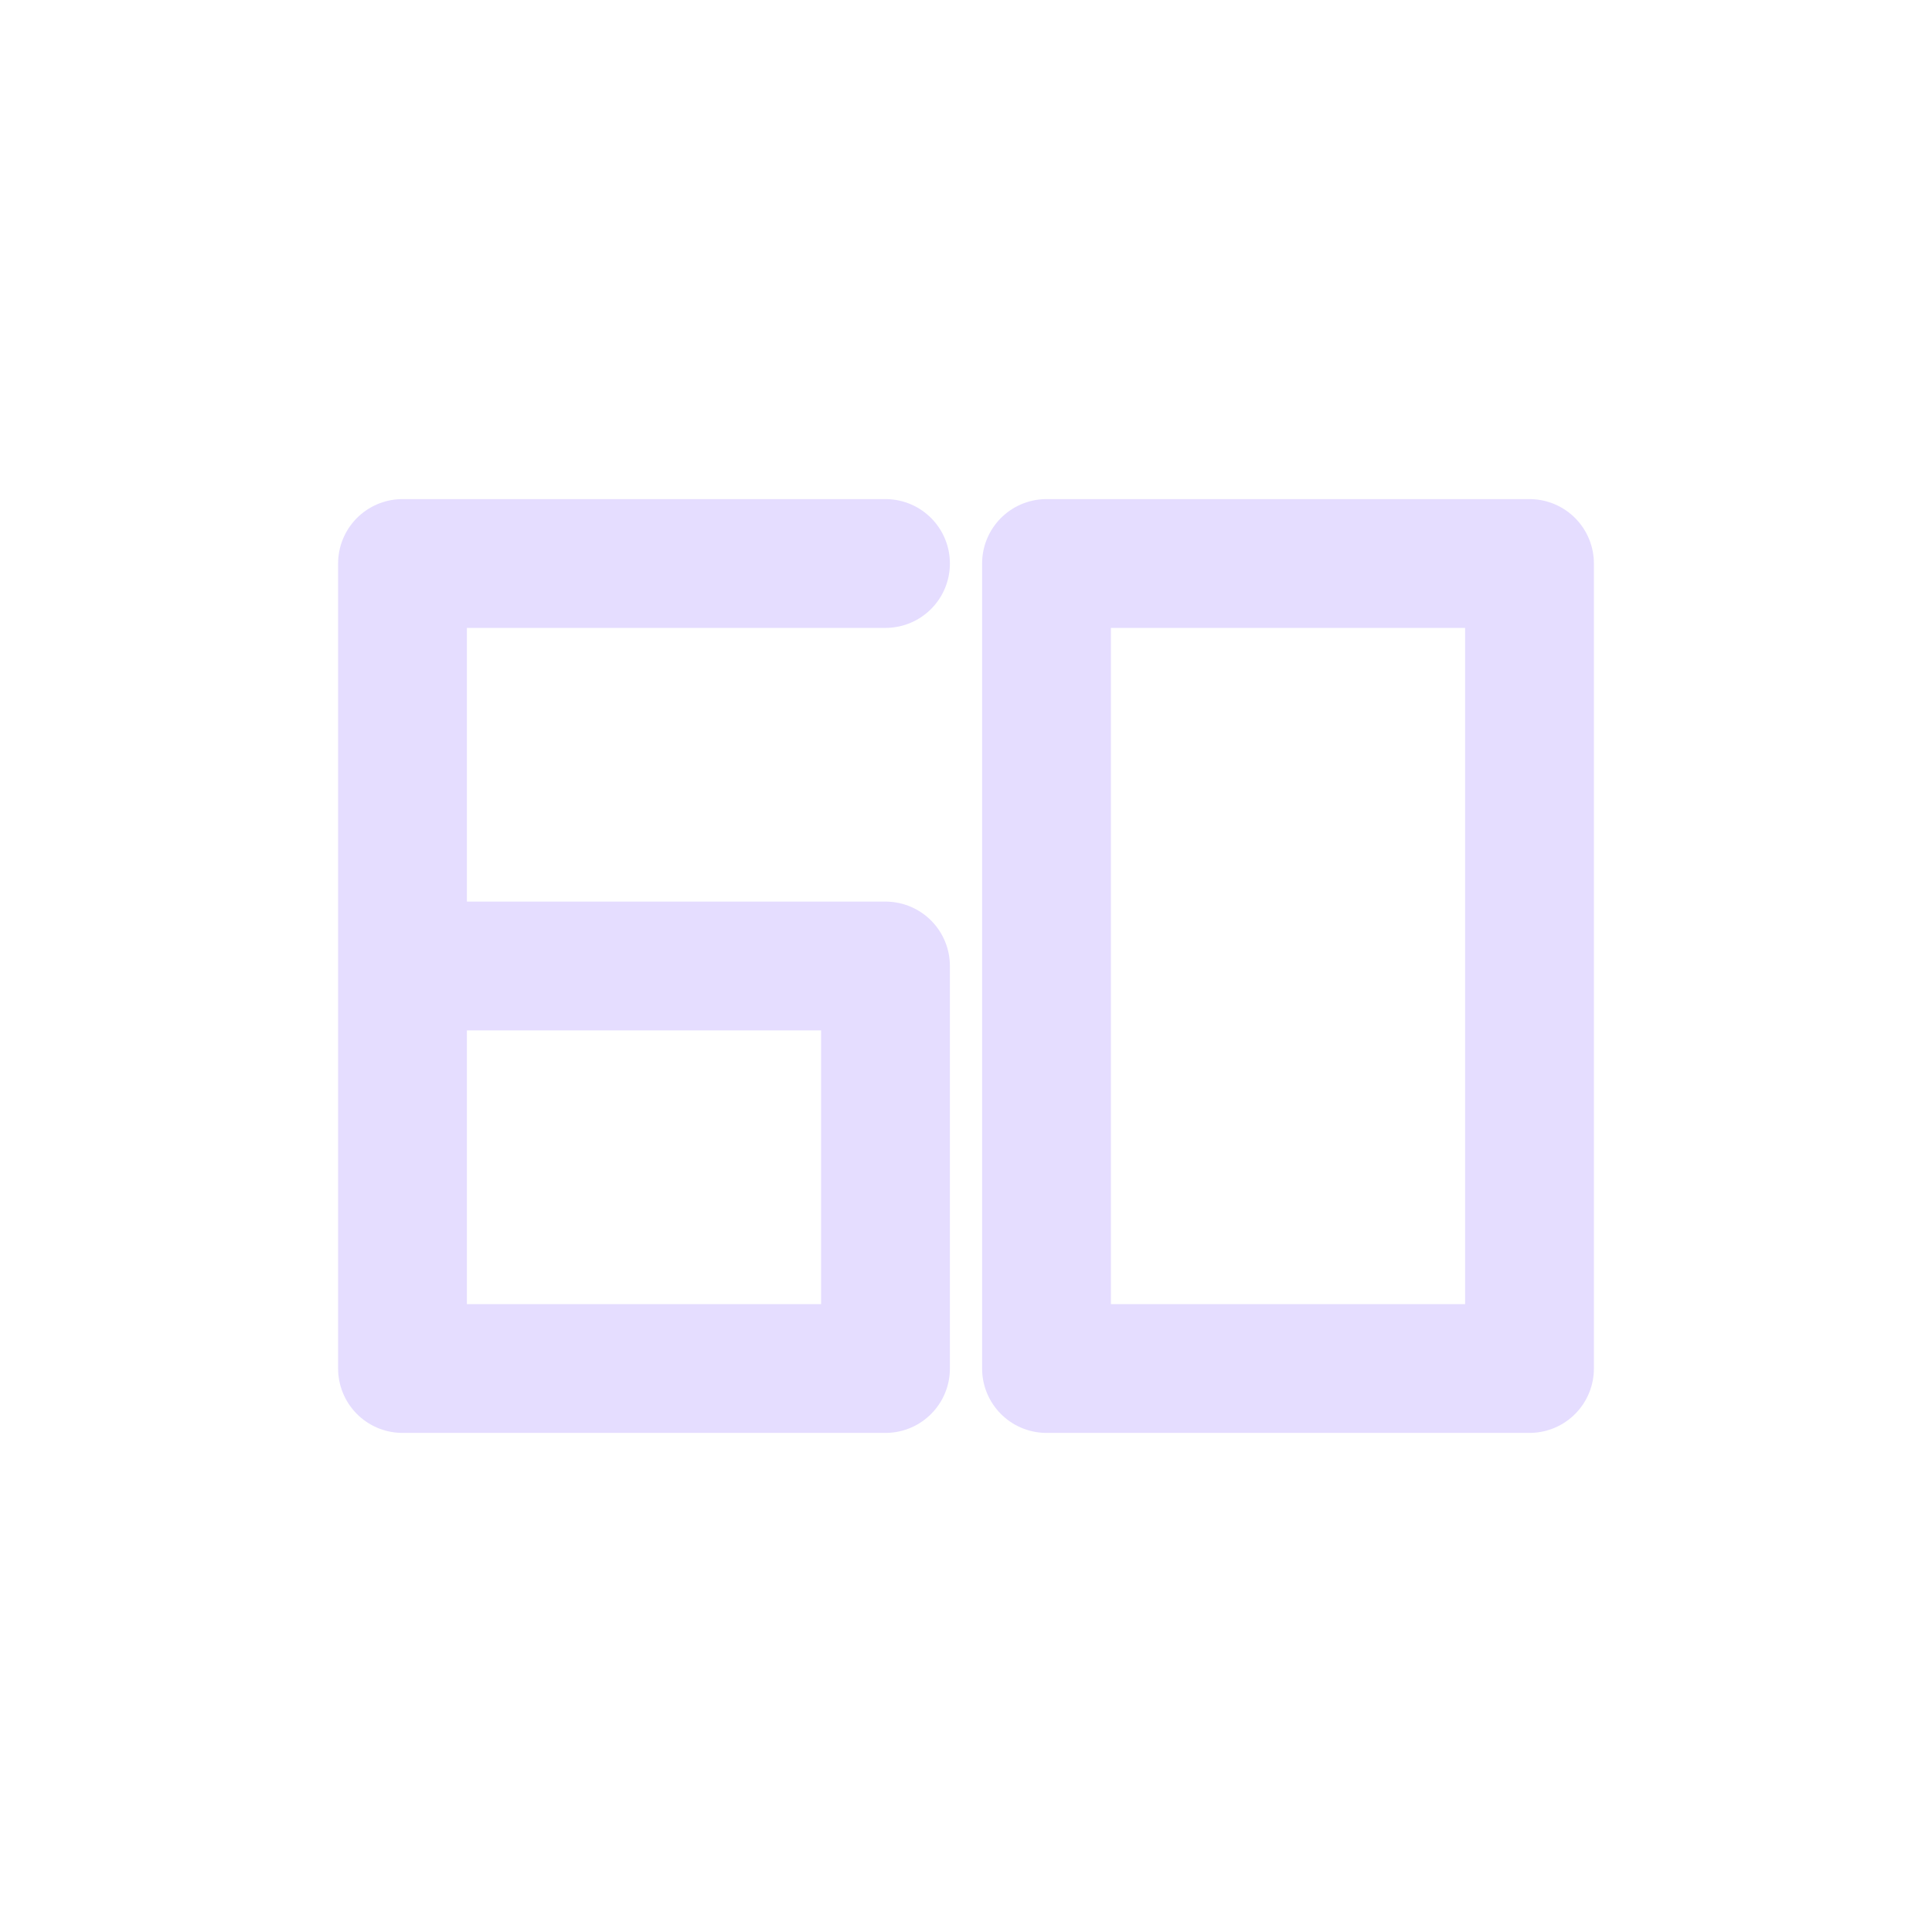
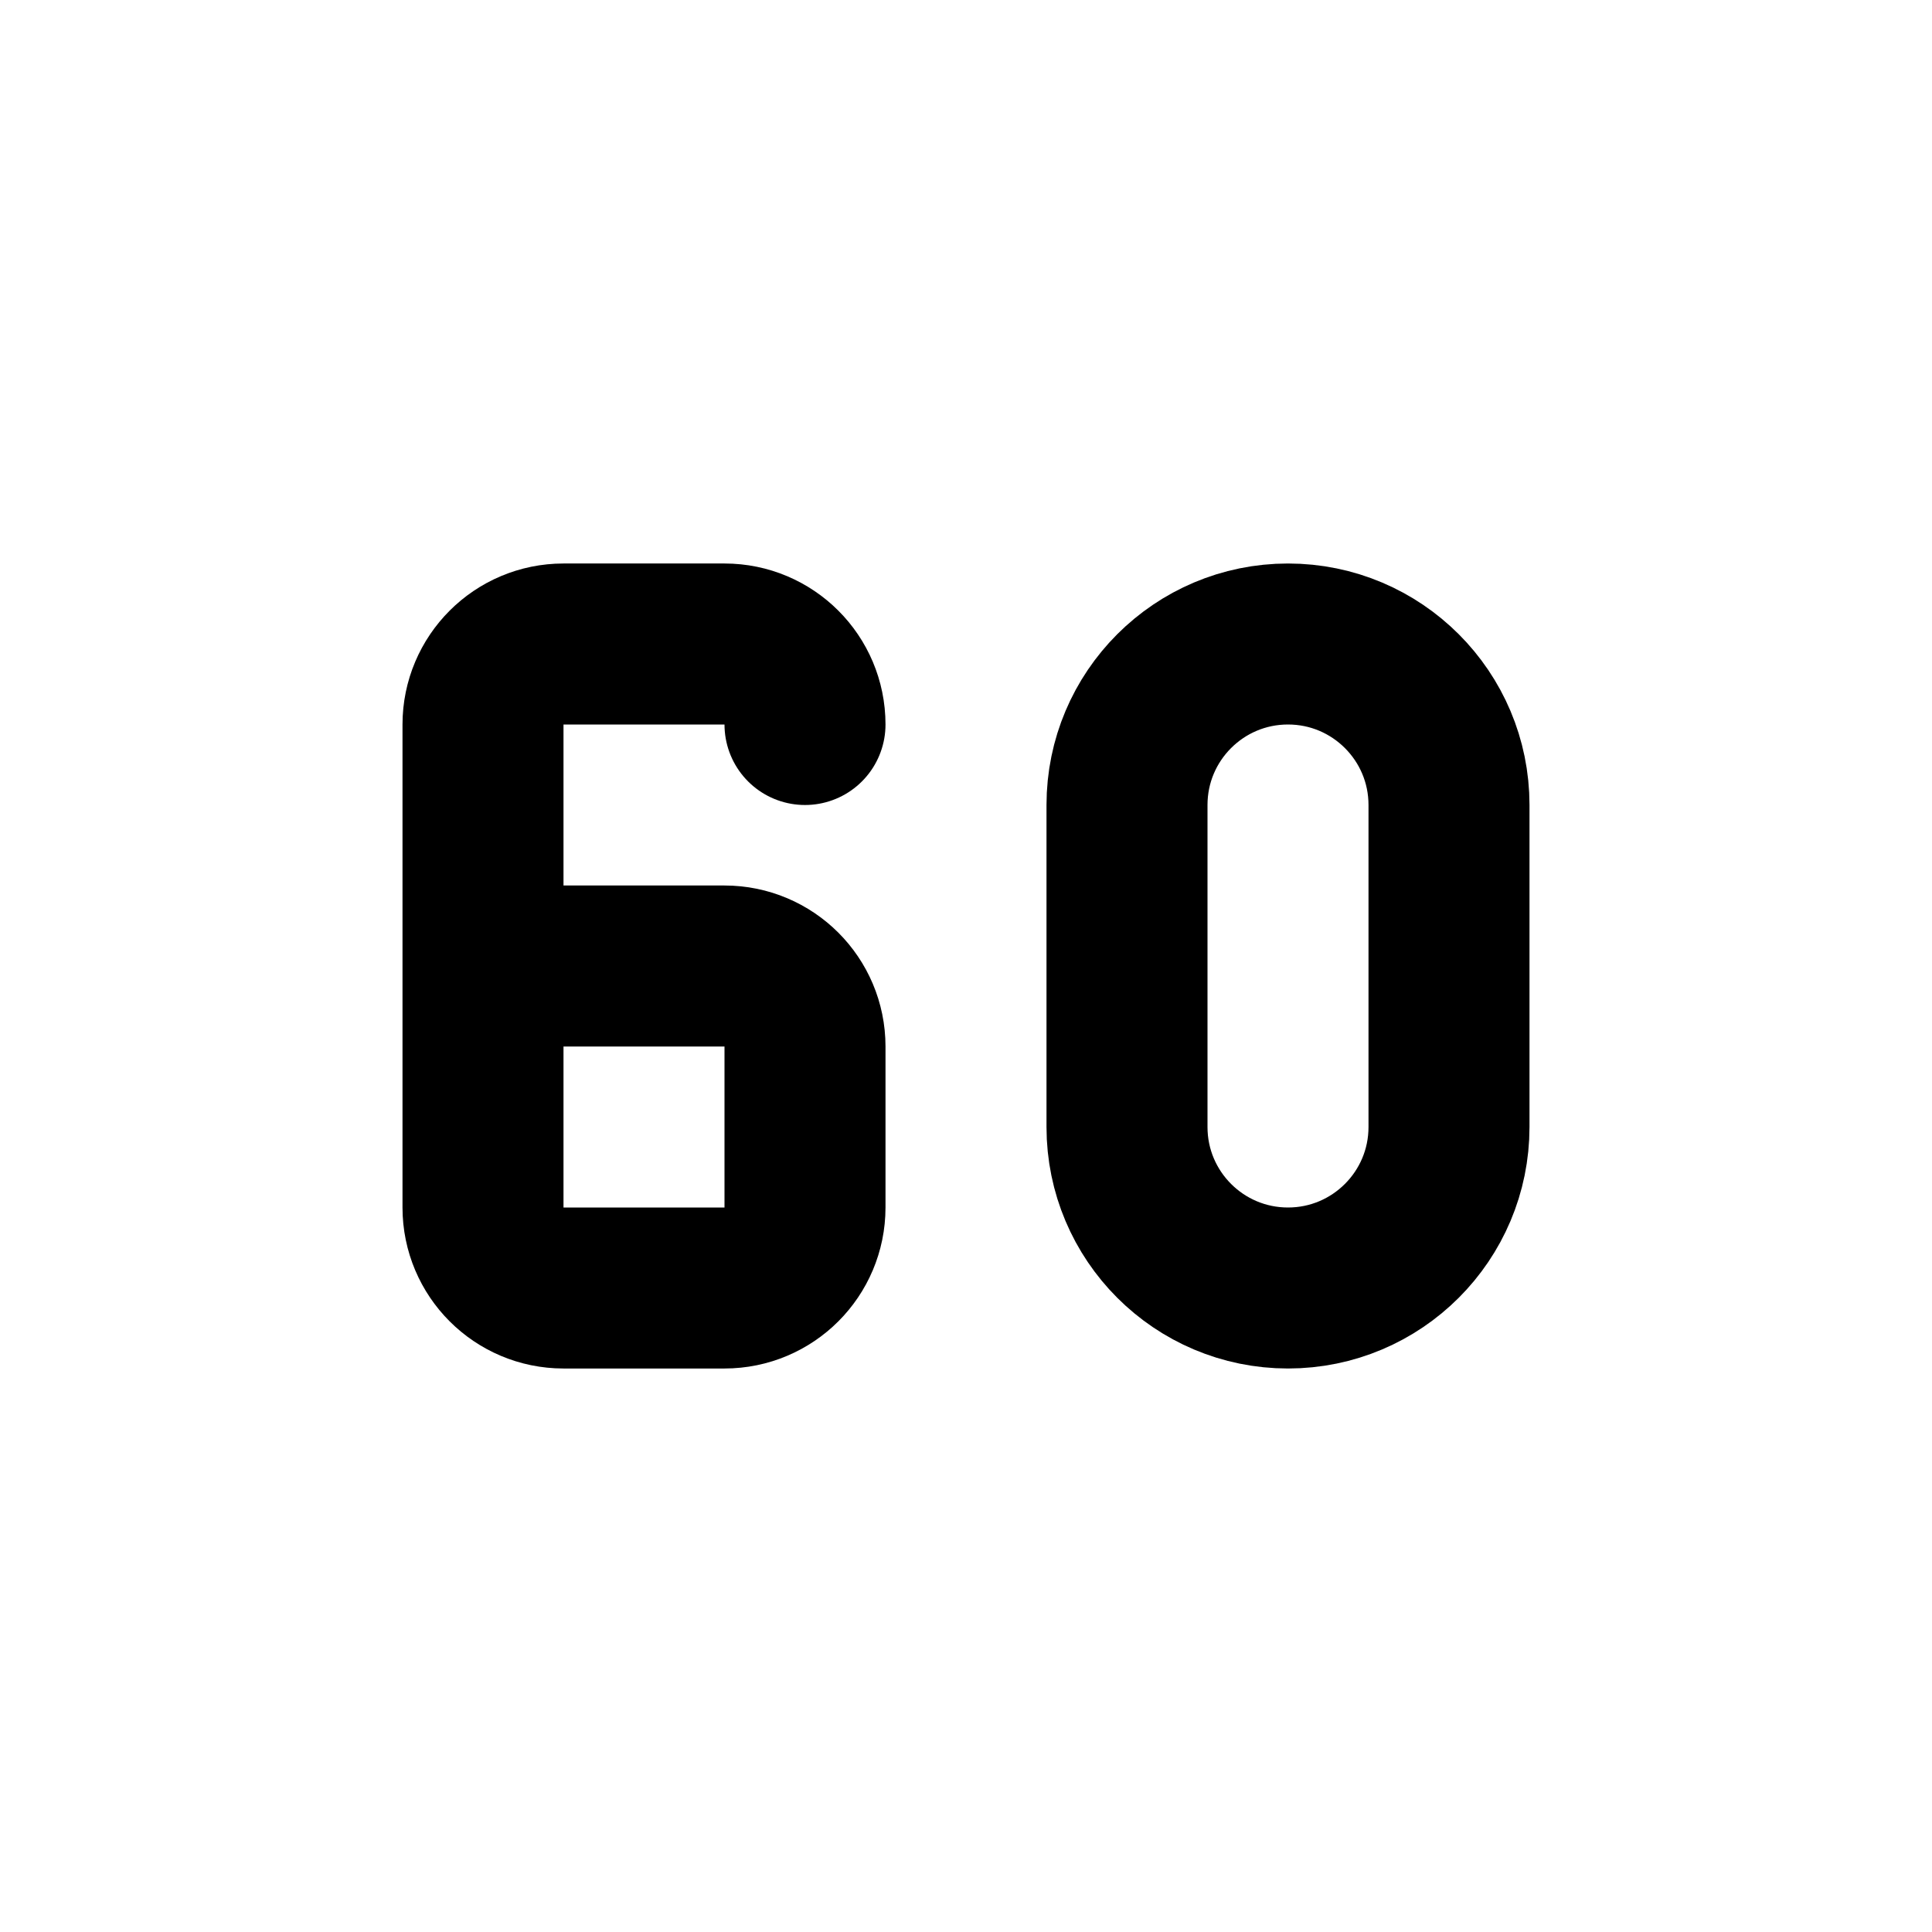
- <svg xmlns="http://www.w3.org/2000/svg" width="24" height="24" viewBox="0 0 24 24" fill="none" stroke="#e5ddff" stroke-width="1.6" stroke-linecap="round" stroke-linejoin="round">
-   <path transform="translate(5 7)" d="M6 0H0v10h6V5H0" />
-   <path transform="translate(13 7)" d="M0 0h6v10H0Z" />
+ <svg xmlns="http://www.w3.org/2000/svg" width="24" height="24" viewBox="0 0 24 24" fill="none" stroke="currentColor" stroke-width="2" stroke-linecap="round" stroke-linejoin="round">
+   <path d="M14 10v4a2 2 0 1 0 4 0v-4a2 2 0 1 0 -4 0" />
+   <path d="M10 9a1 1 0 0 0 -1 -1h-2a1 1 0 0 0 -1 1v6a1 1 0 0 0 1 1h2a1 1 0 0 0 1 -1v-2a1 1 0 0 0 -1 -1h-3" />
</svg>
